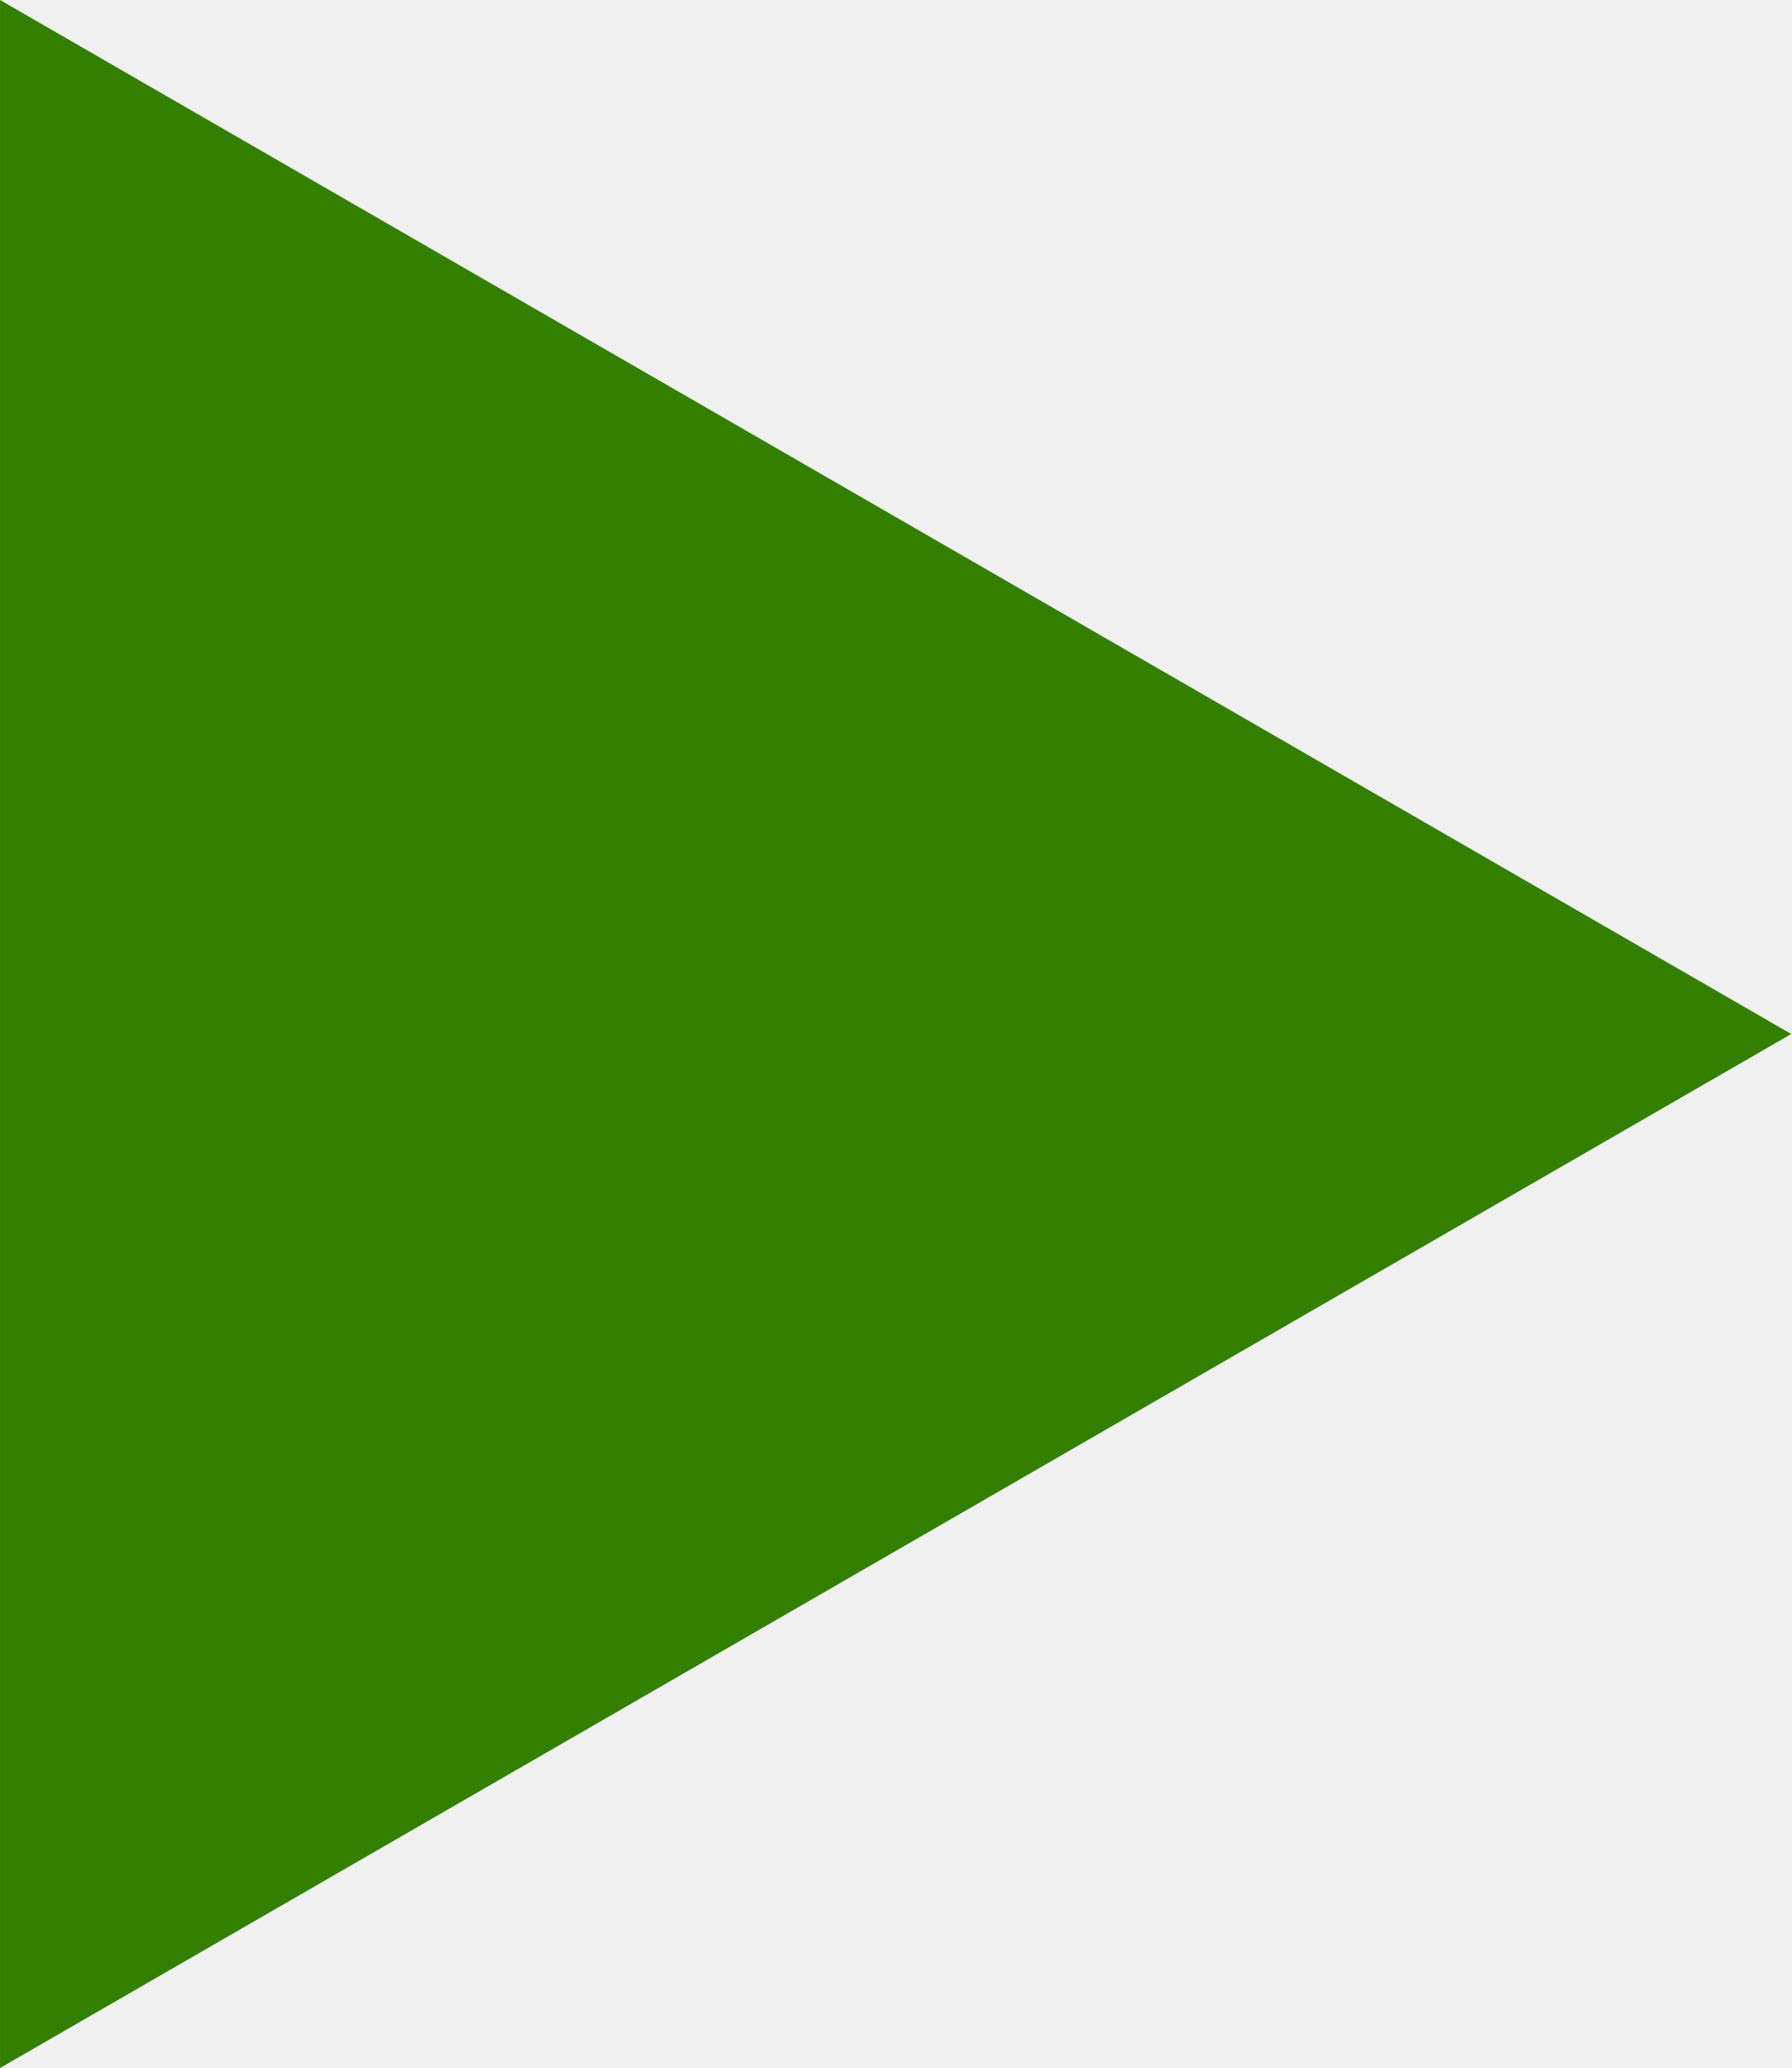
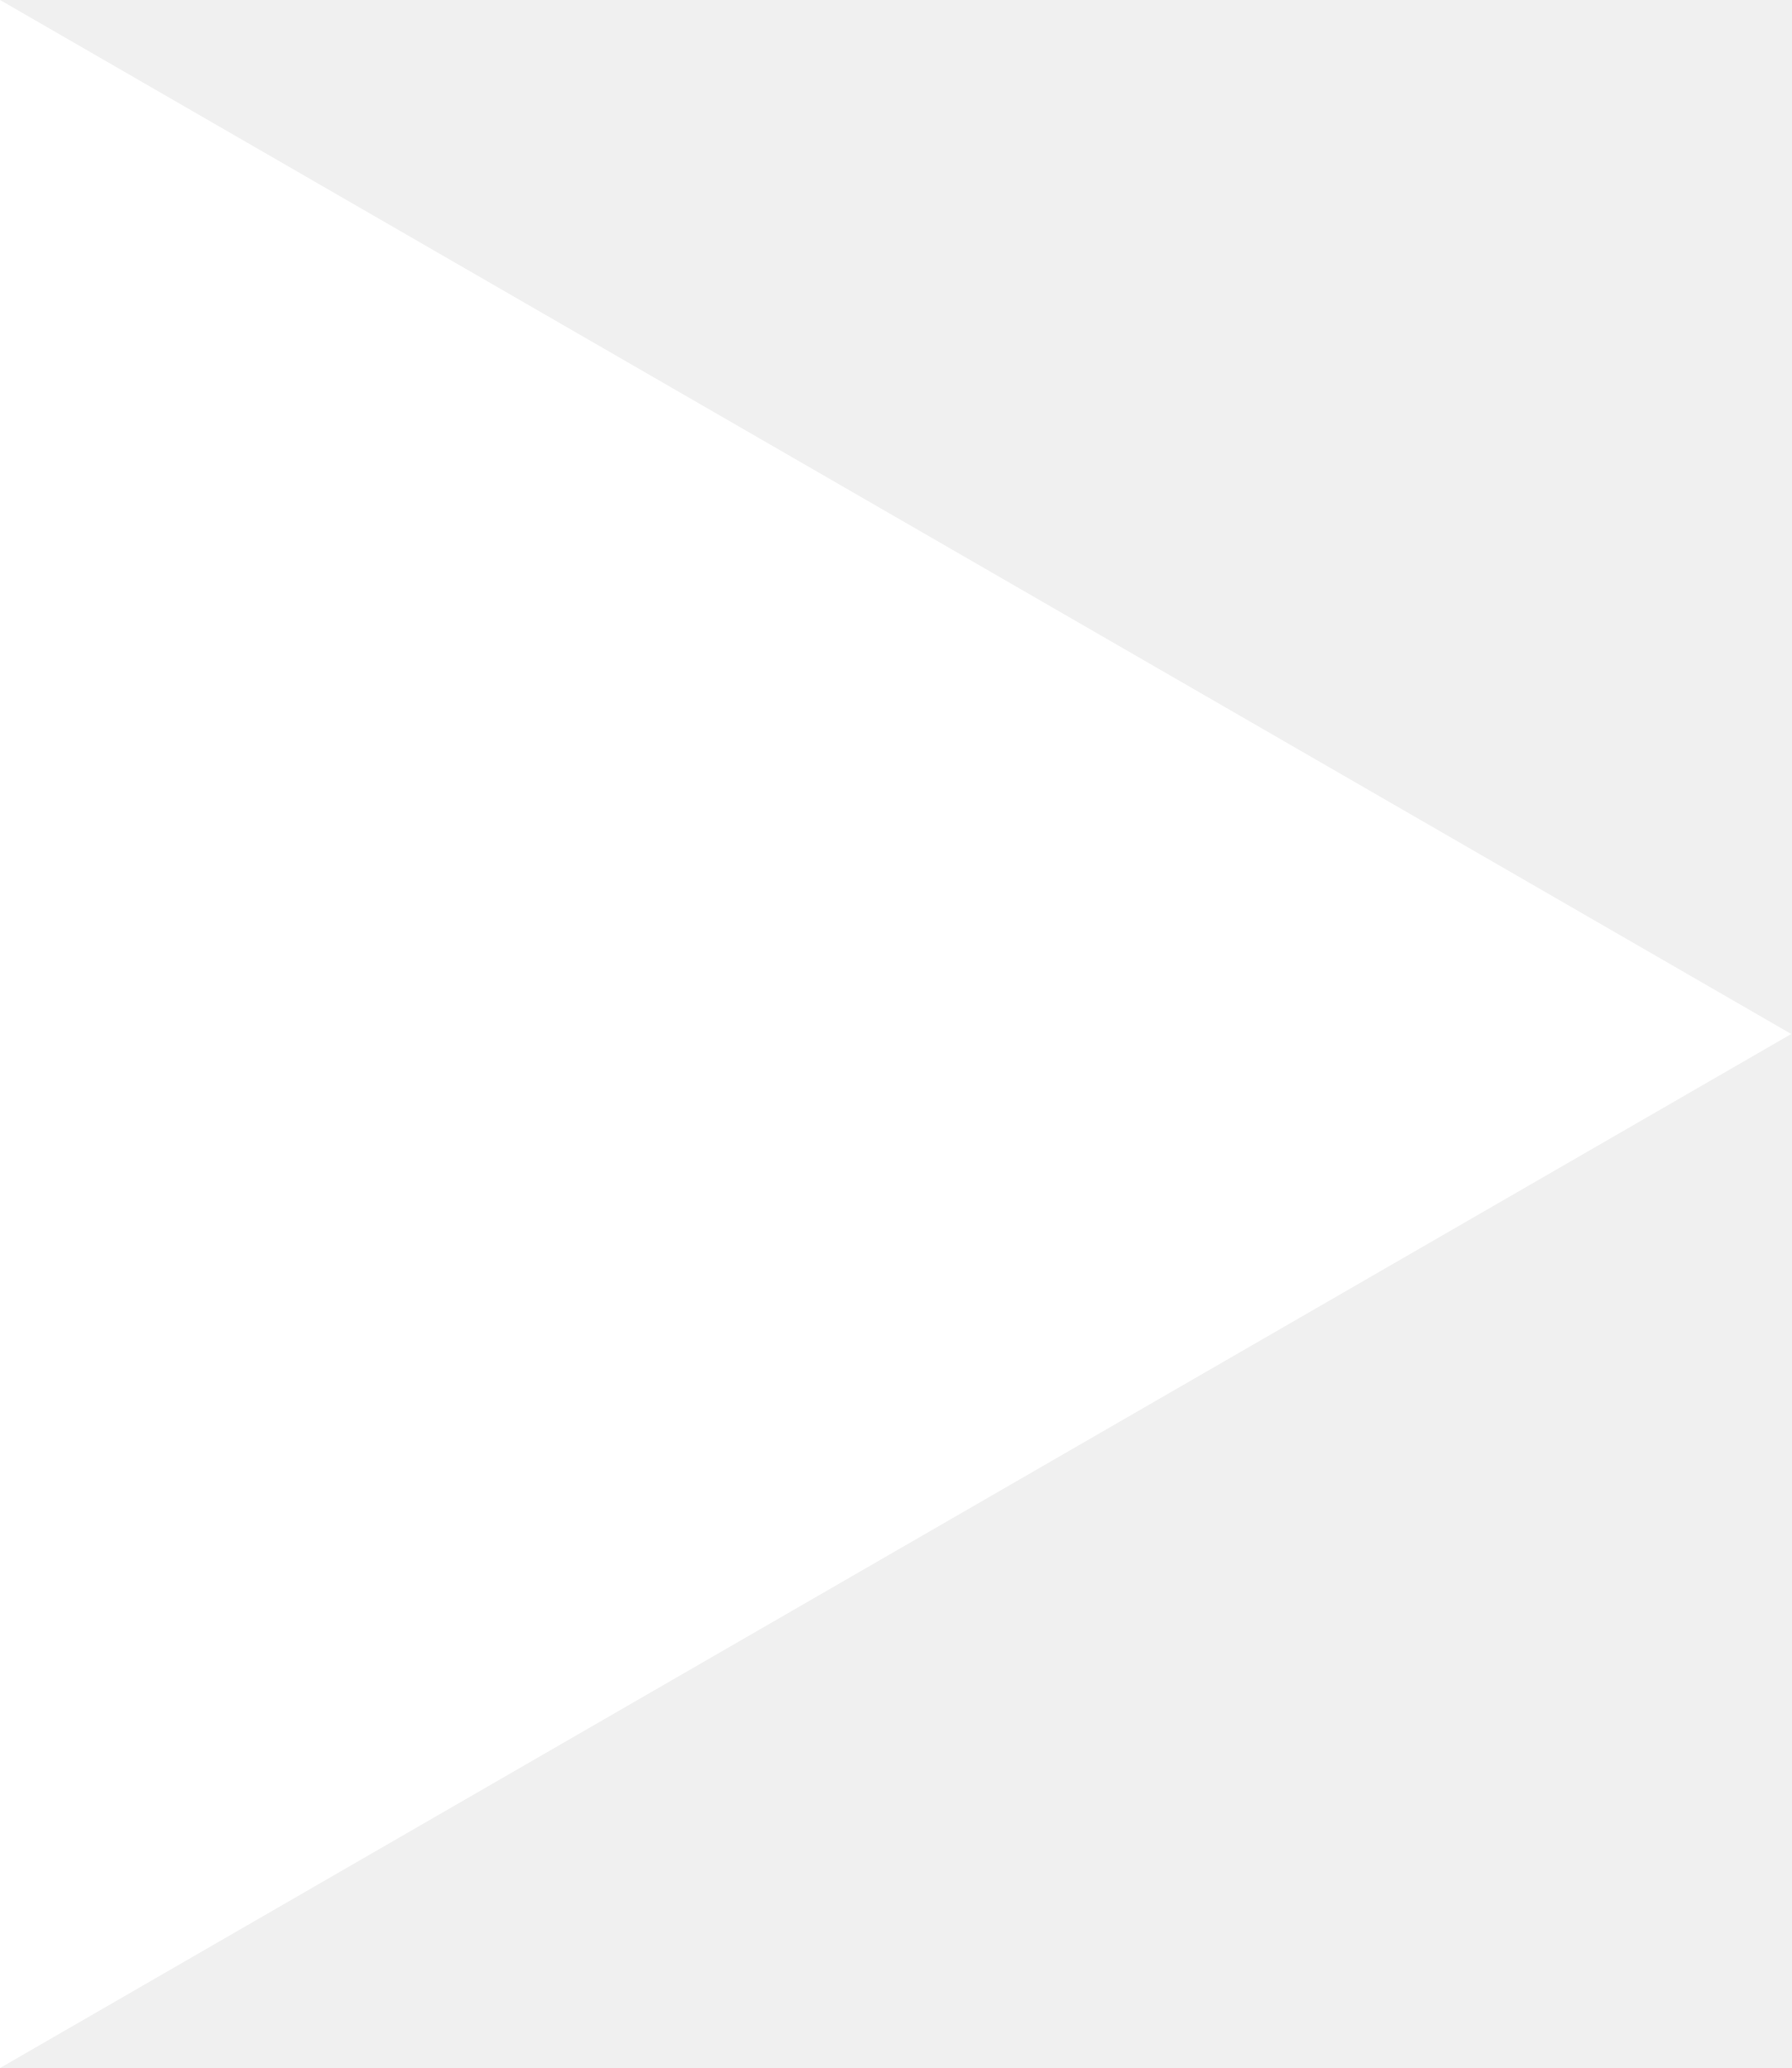
- <svg xmlns="http://www.w3.org/2000/svg" width="56.696mm" height="65.467mm" viewBox="0 0 56.696 65.467" version="1.1" id="svg8">
+ <svg xmlns="http://www.w3.org/2000/svg" id="svg8" version="1.1" viewBox="0 0 56.696 65.467" height="65.467mm" width="56.696mm">
  <defs id="defs2" />
-   <g id="layer1" transform="translate(-120.9524,-6.486528)">
-     <path id="path10" d="m 177.649,39.22 -28.348,16.367 -28.348,16.367 0,-32.734 0,-32.734 28.348,16.367 z" style="fill:#338000;stroke-width:0.265" />
+   <g transform="translate(-120.9524,-6.486528)" id="layer1">
+     <path style="fill:#ffffff;stroke-width:0.265;fill-opacity:1" d="m 177.649,39.22 -28.348,16.367 -28.348,16.367 0,-32.734 0,-32.734 28.348,16.367 z" id="path10" />
  </g>
</svg>
